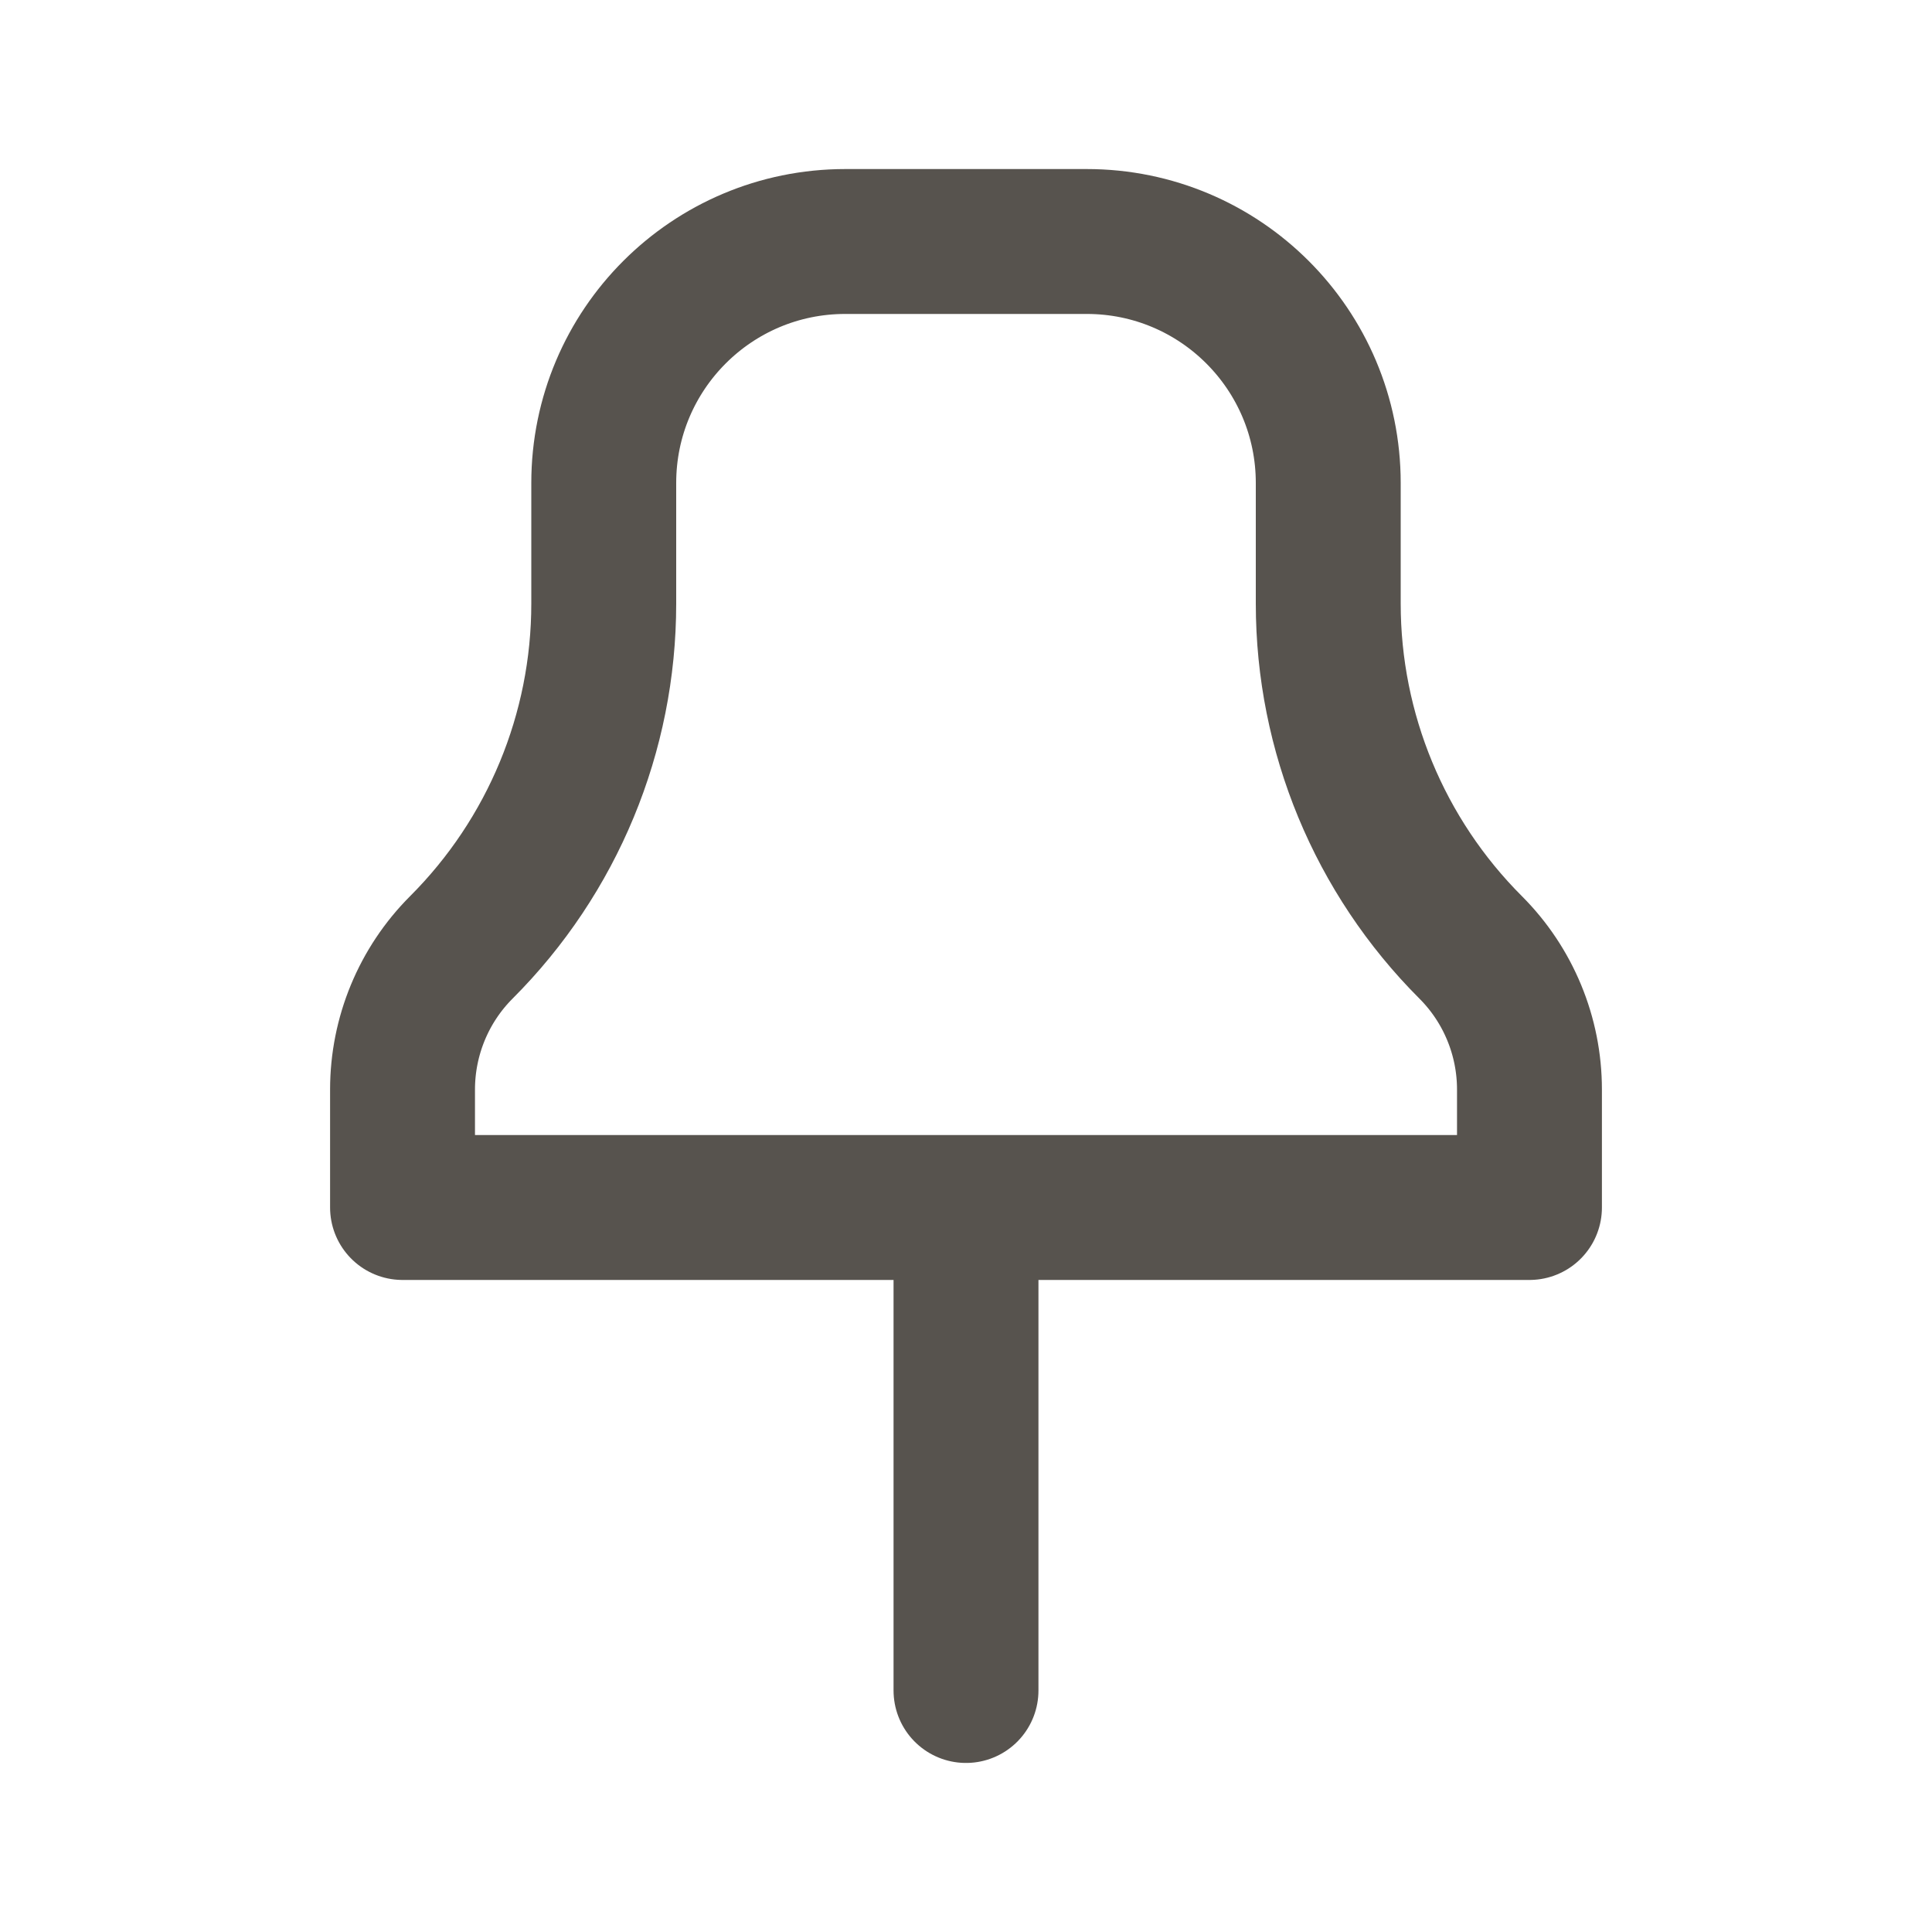
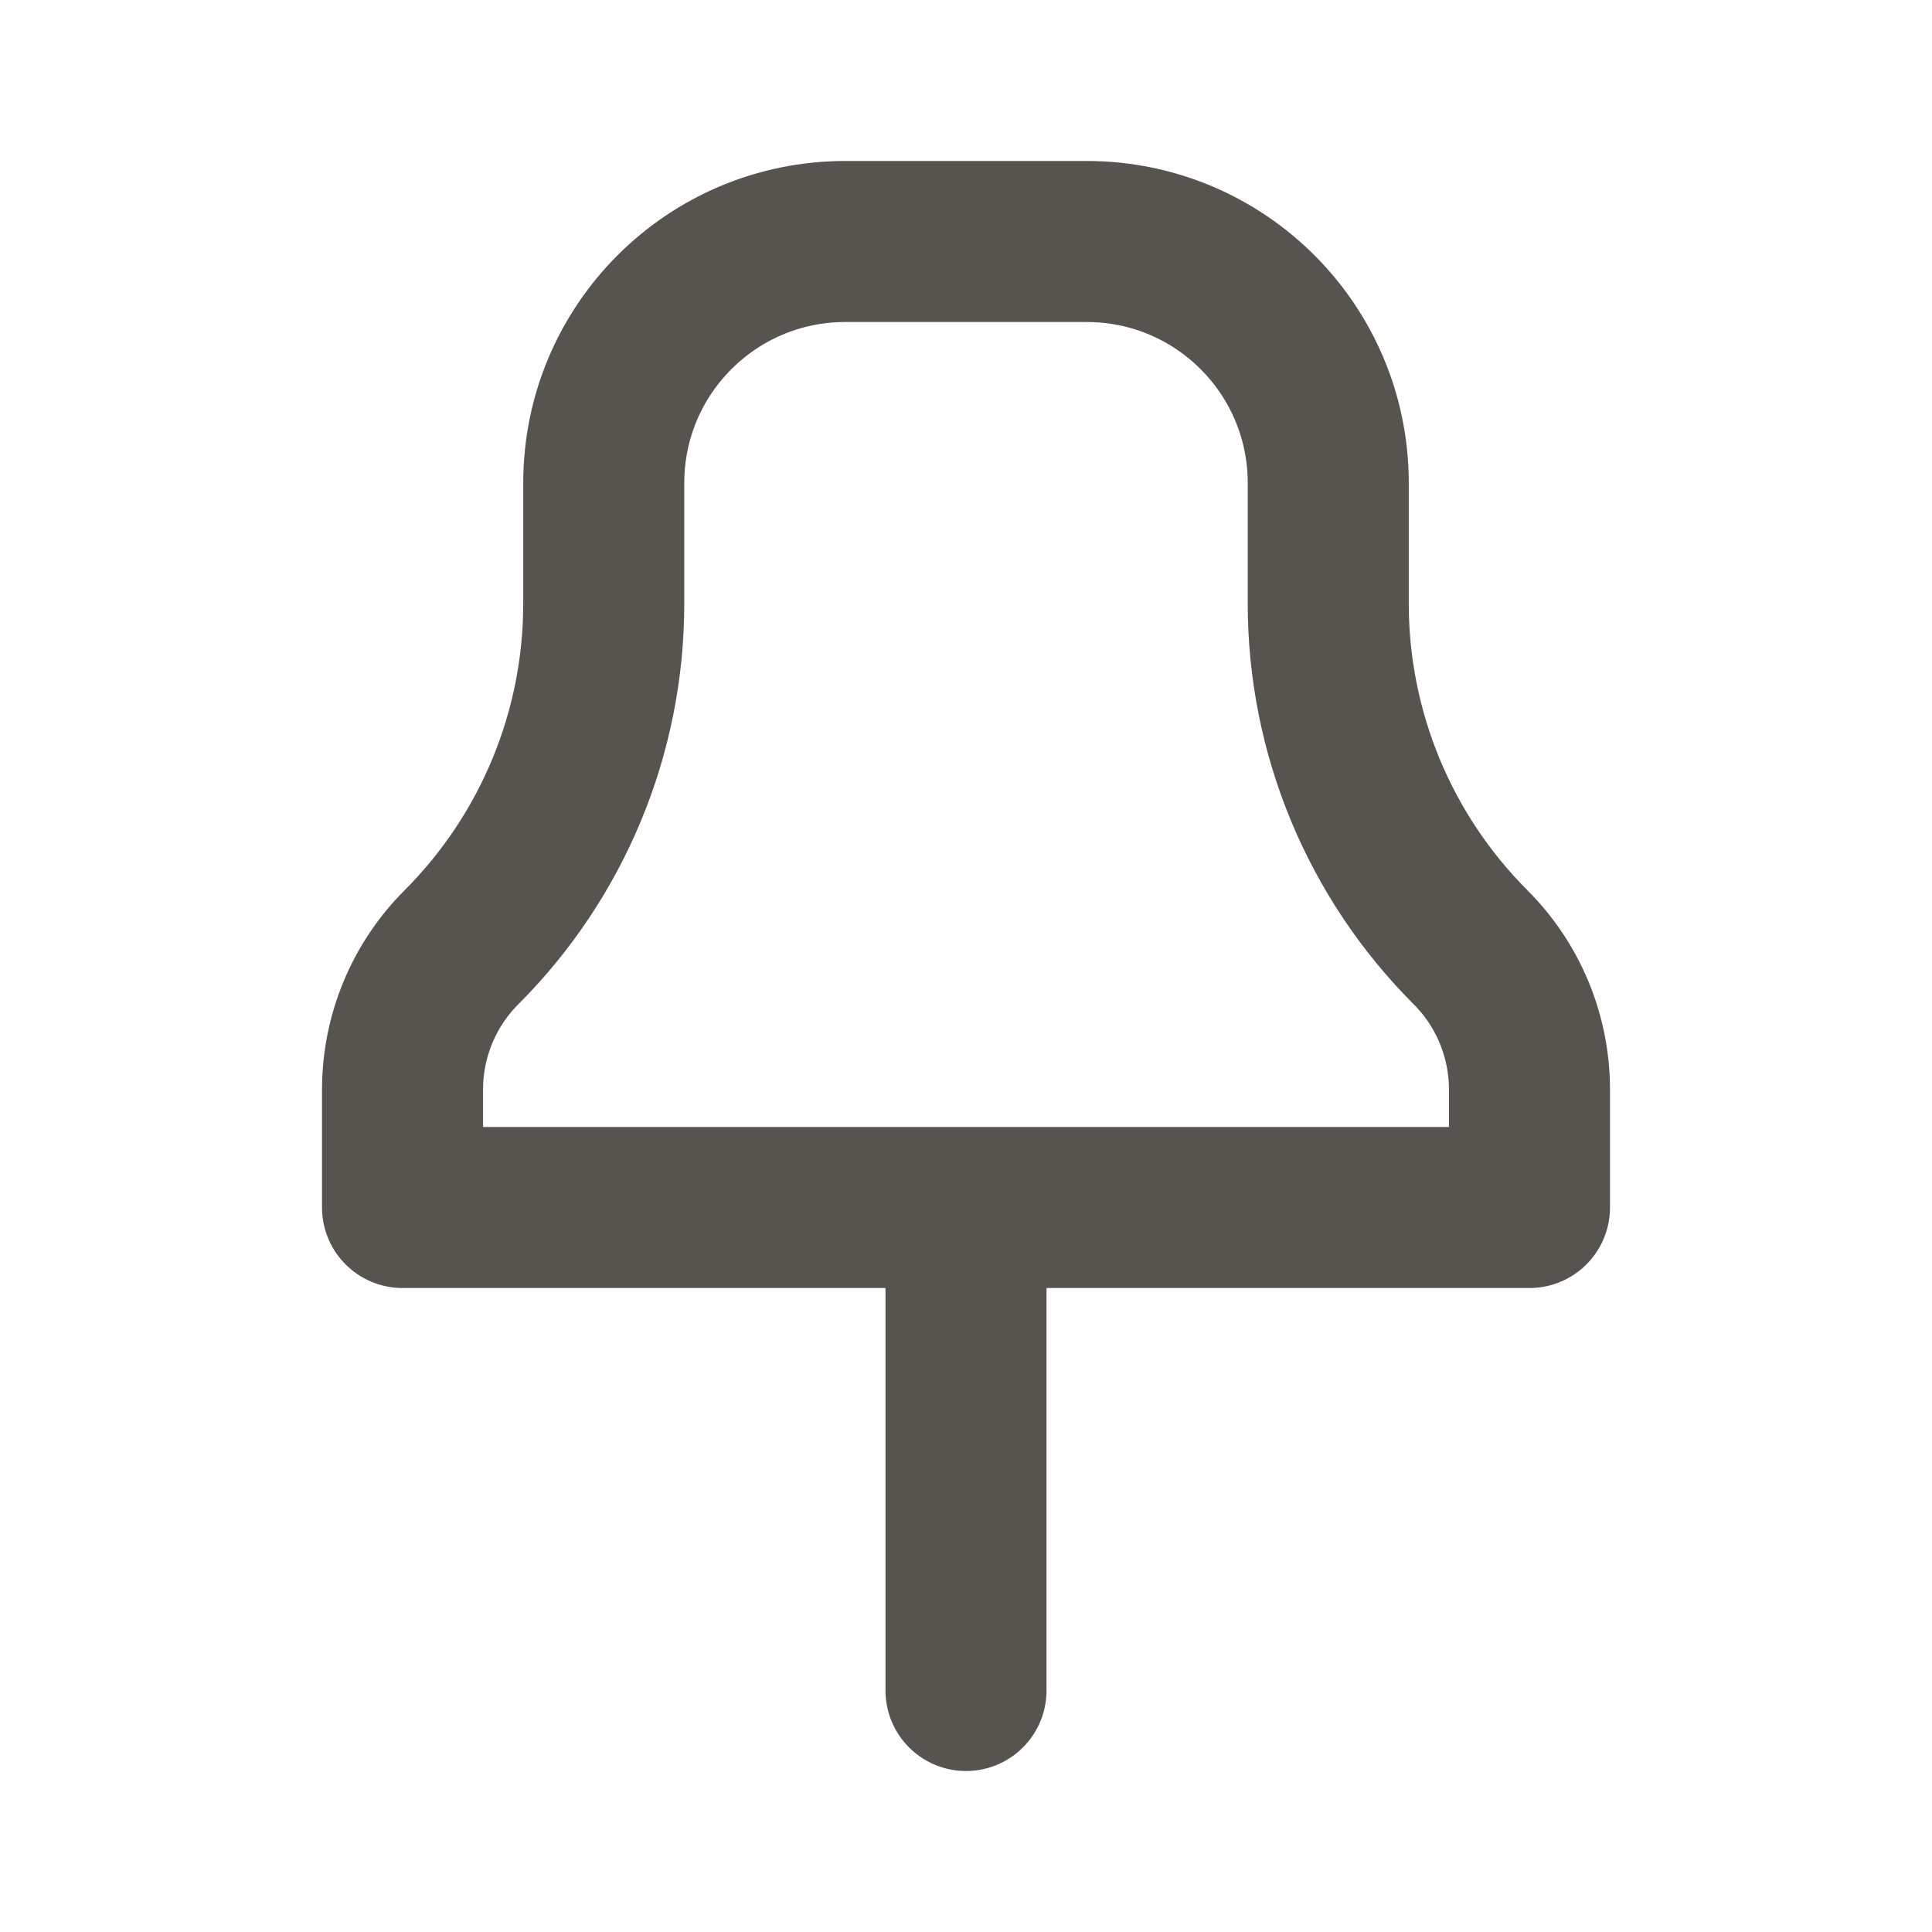
<svg xmlns="http://www.w3.org/2000/svg" width="20" height="20" viewBox="0 0 20 20" fill="none">
-   <path d="M10 12.5H4.167V11.279C4.167 10.727 4.386 10.197 4.776 9.807C5.72 8.863 6.25 7.584 6.25 6.249V5C6.25 3.619 7.369 2.5 8.75 2.5H11.25C12.631 2.5 13.75 3.619 13.75 5V6.249C13.75 7.584 14.28 8.863 15.224 9.807C15.614 10.197 15.833 10.727 15.833 11.279V12.5H10ZM10 12.5V17.5" stroke="#57534E" stroke-width="1.5" stroke-linecap="round" stroke-linejoin="round" />
+   <path d="M10 12.5H4.167V11.279C4.167 10.727 4.386 10.197 4.776 9.807C5.72 8.863 6.25 7.584 6.25 6.249V5C6.25 3.619 7.369 2.5 8.75 2.5H11.25C12.631 2.5 13.75 3.619 13.75 5V6.249C13.75 7.584 14.28 8.863 15.224 9.807C15.614 10.197 15.833 10.727 15.833 11.279V12.5H10ZM10 12.5V17.5" stroke="#57534E" stroke-width="1.667" stroke-linecap="round" stroke-linejoin="round" />
</svg>
